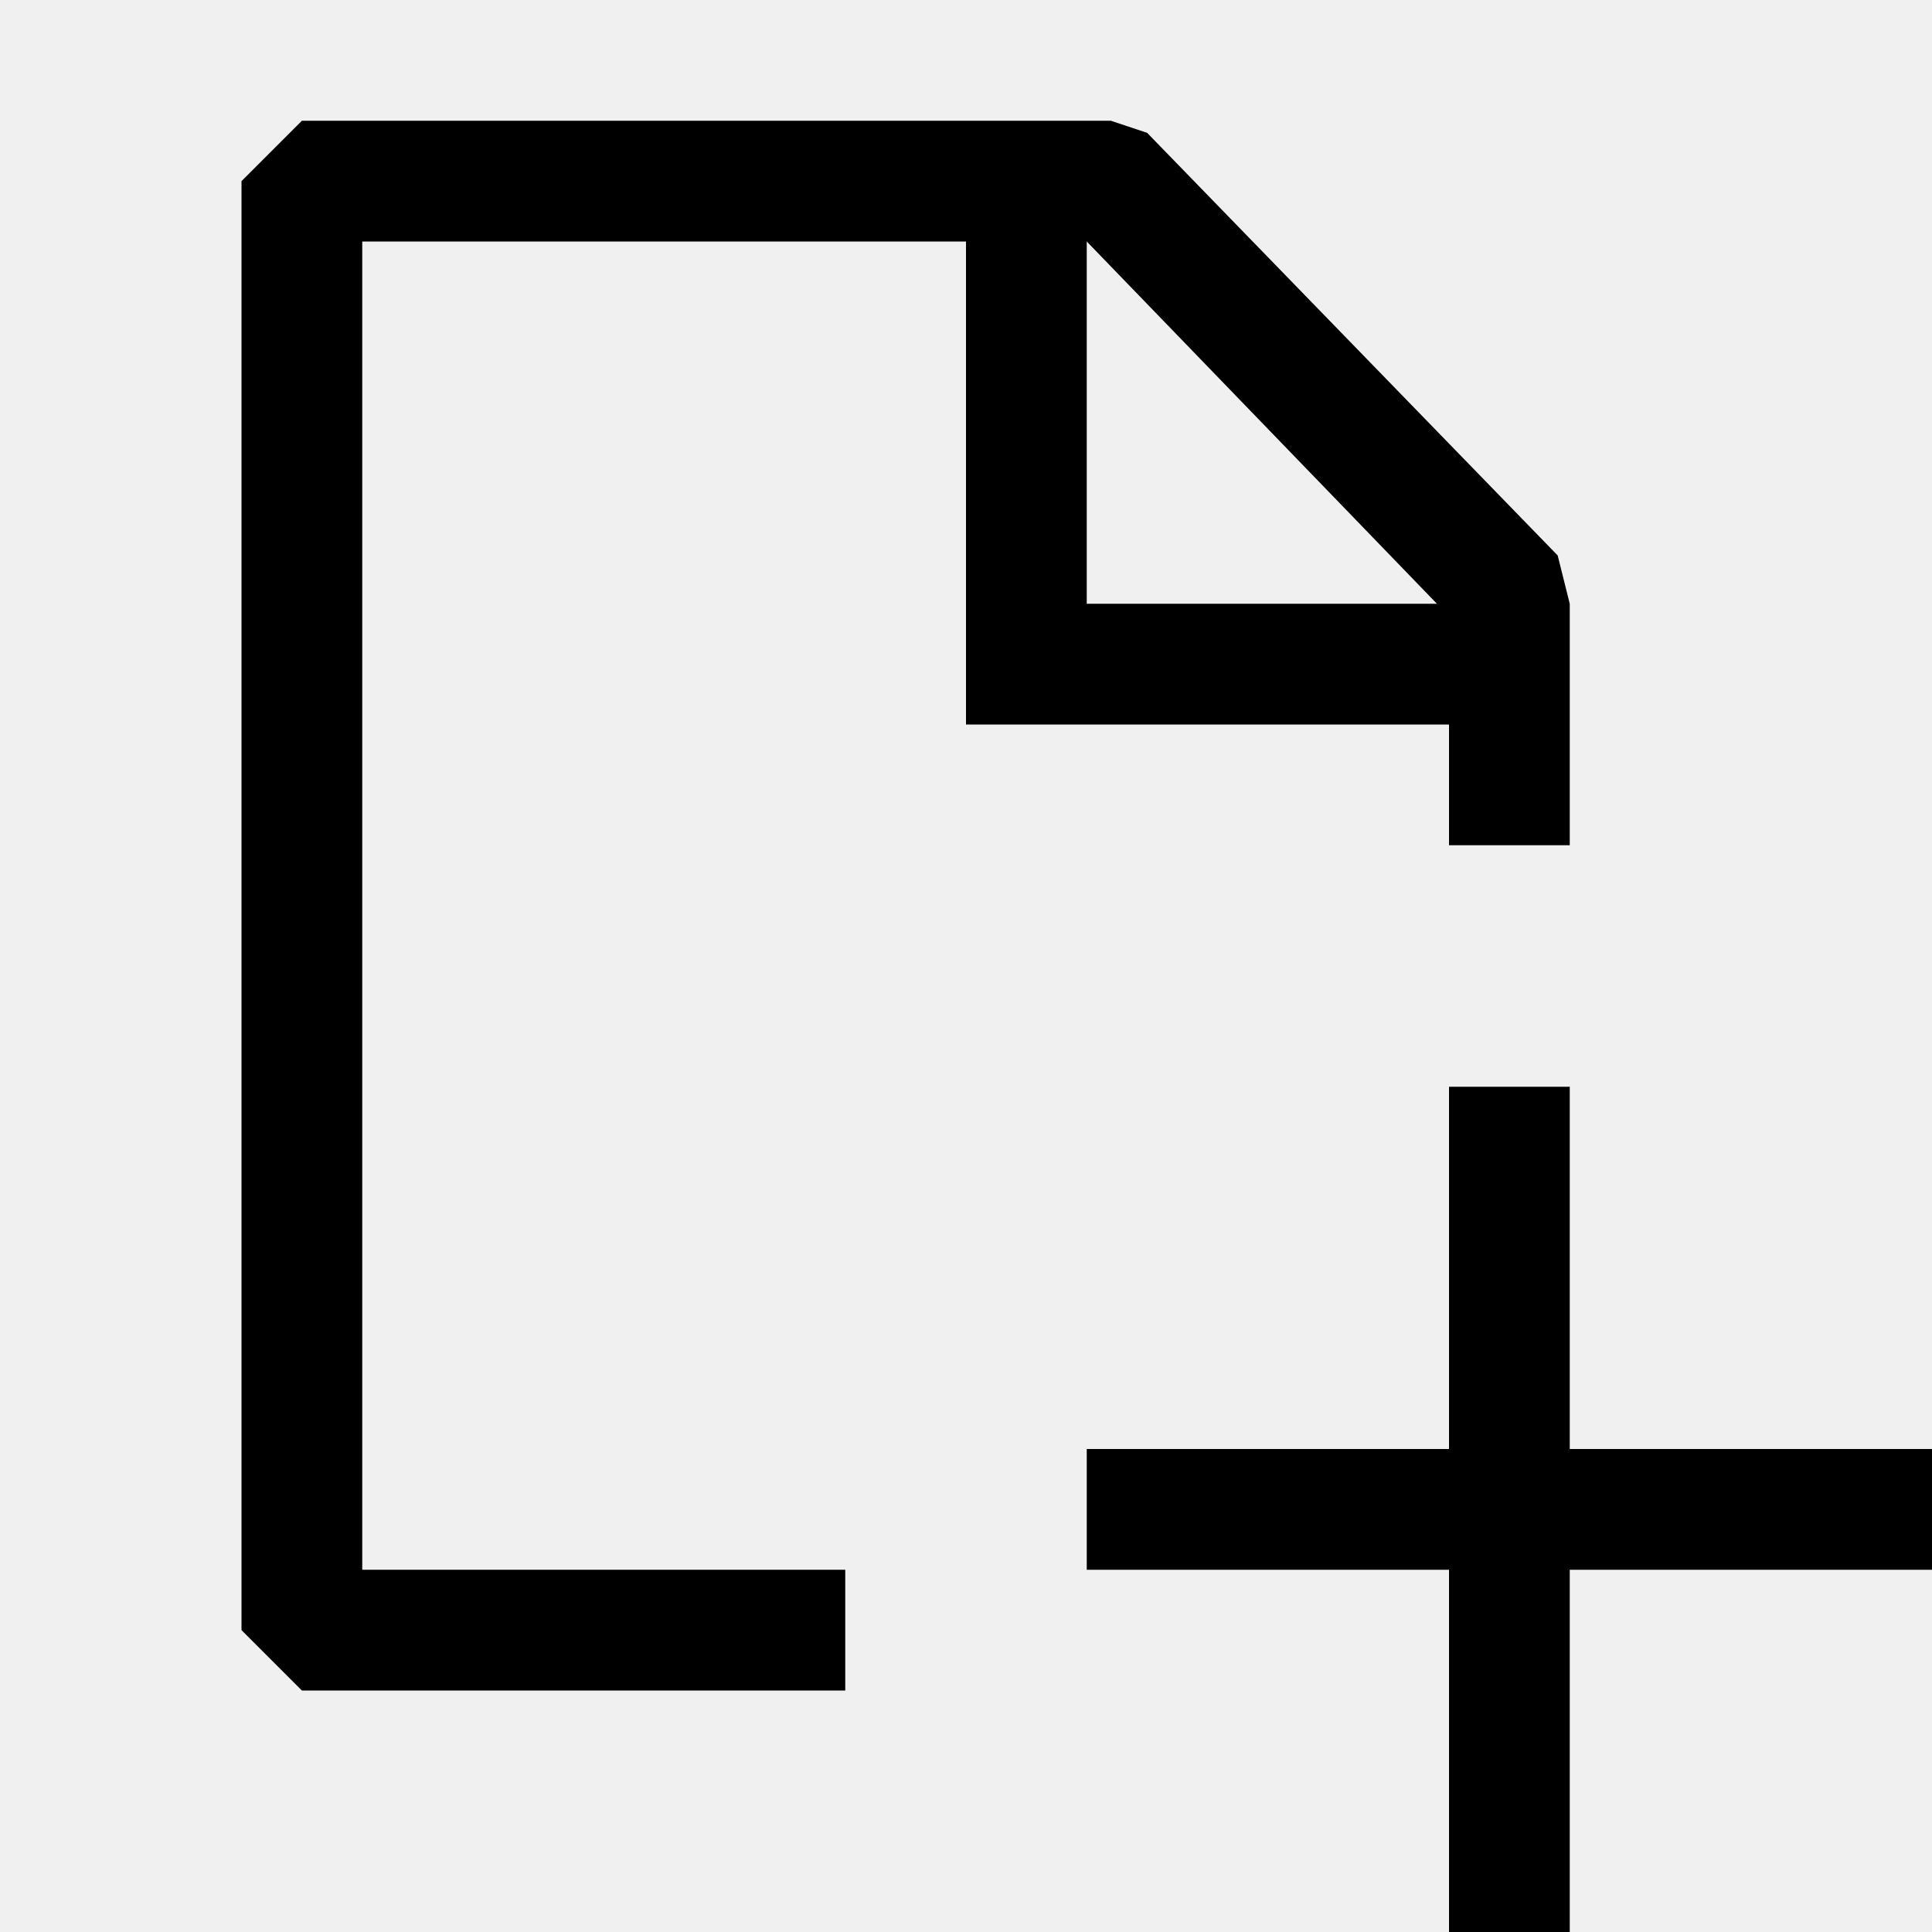
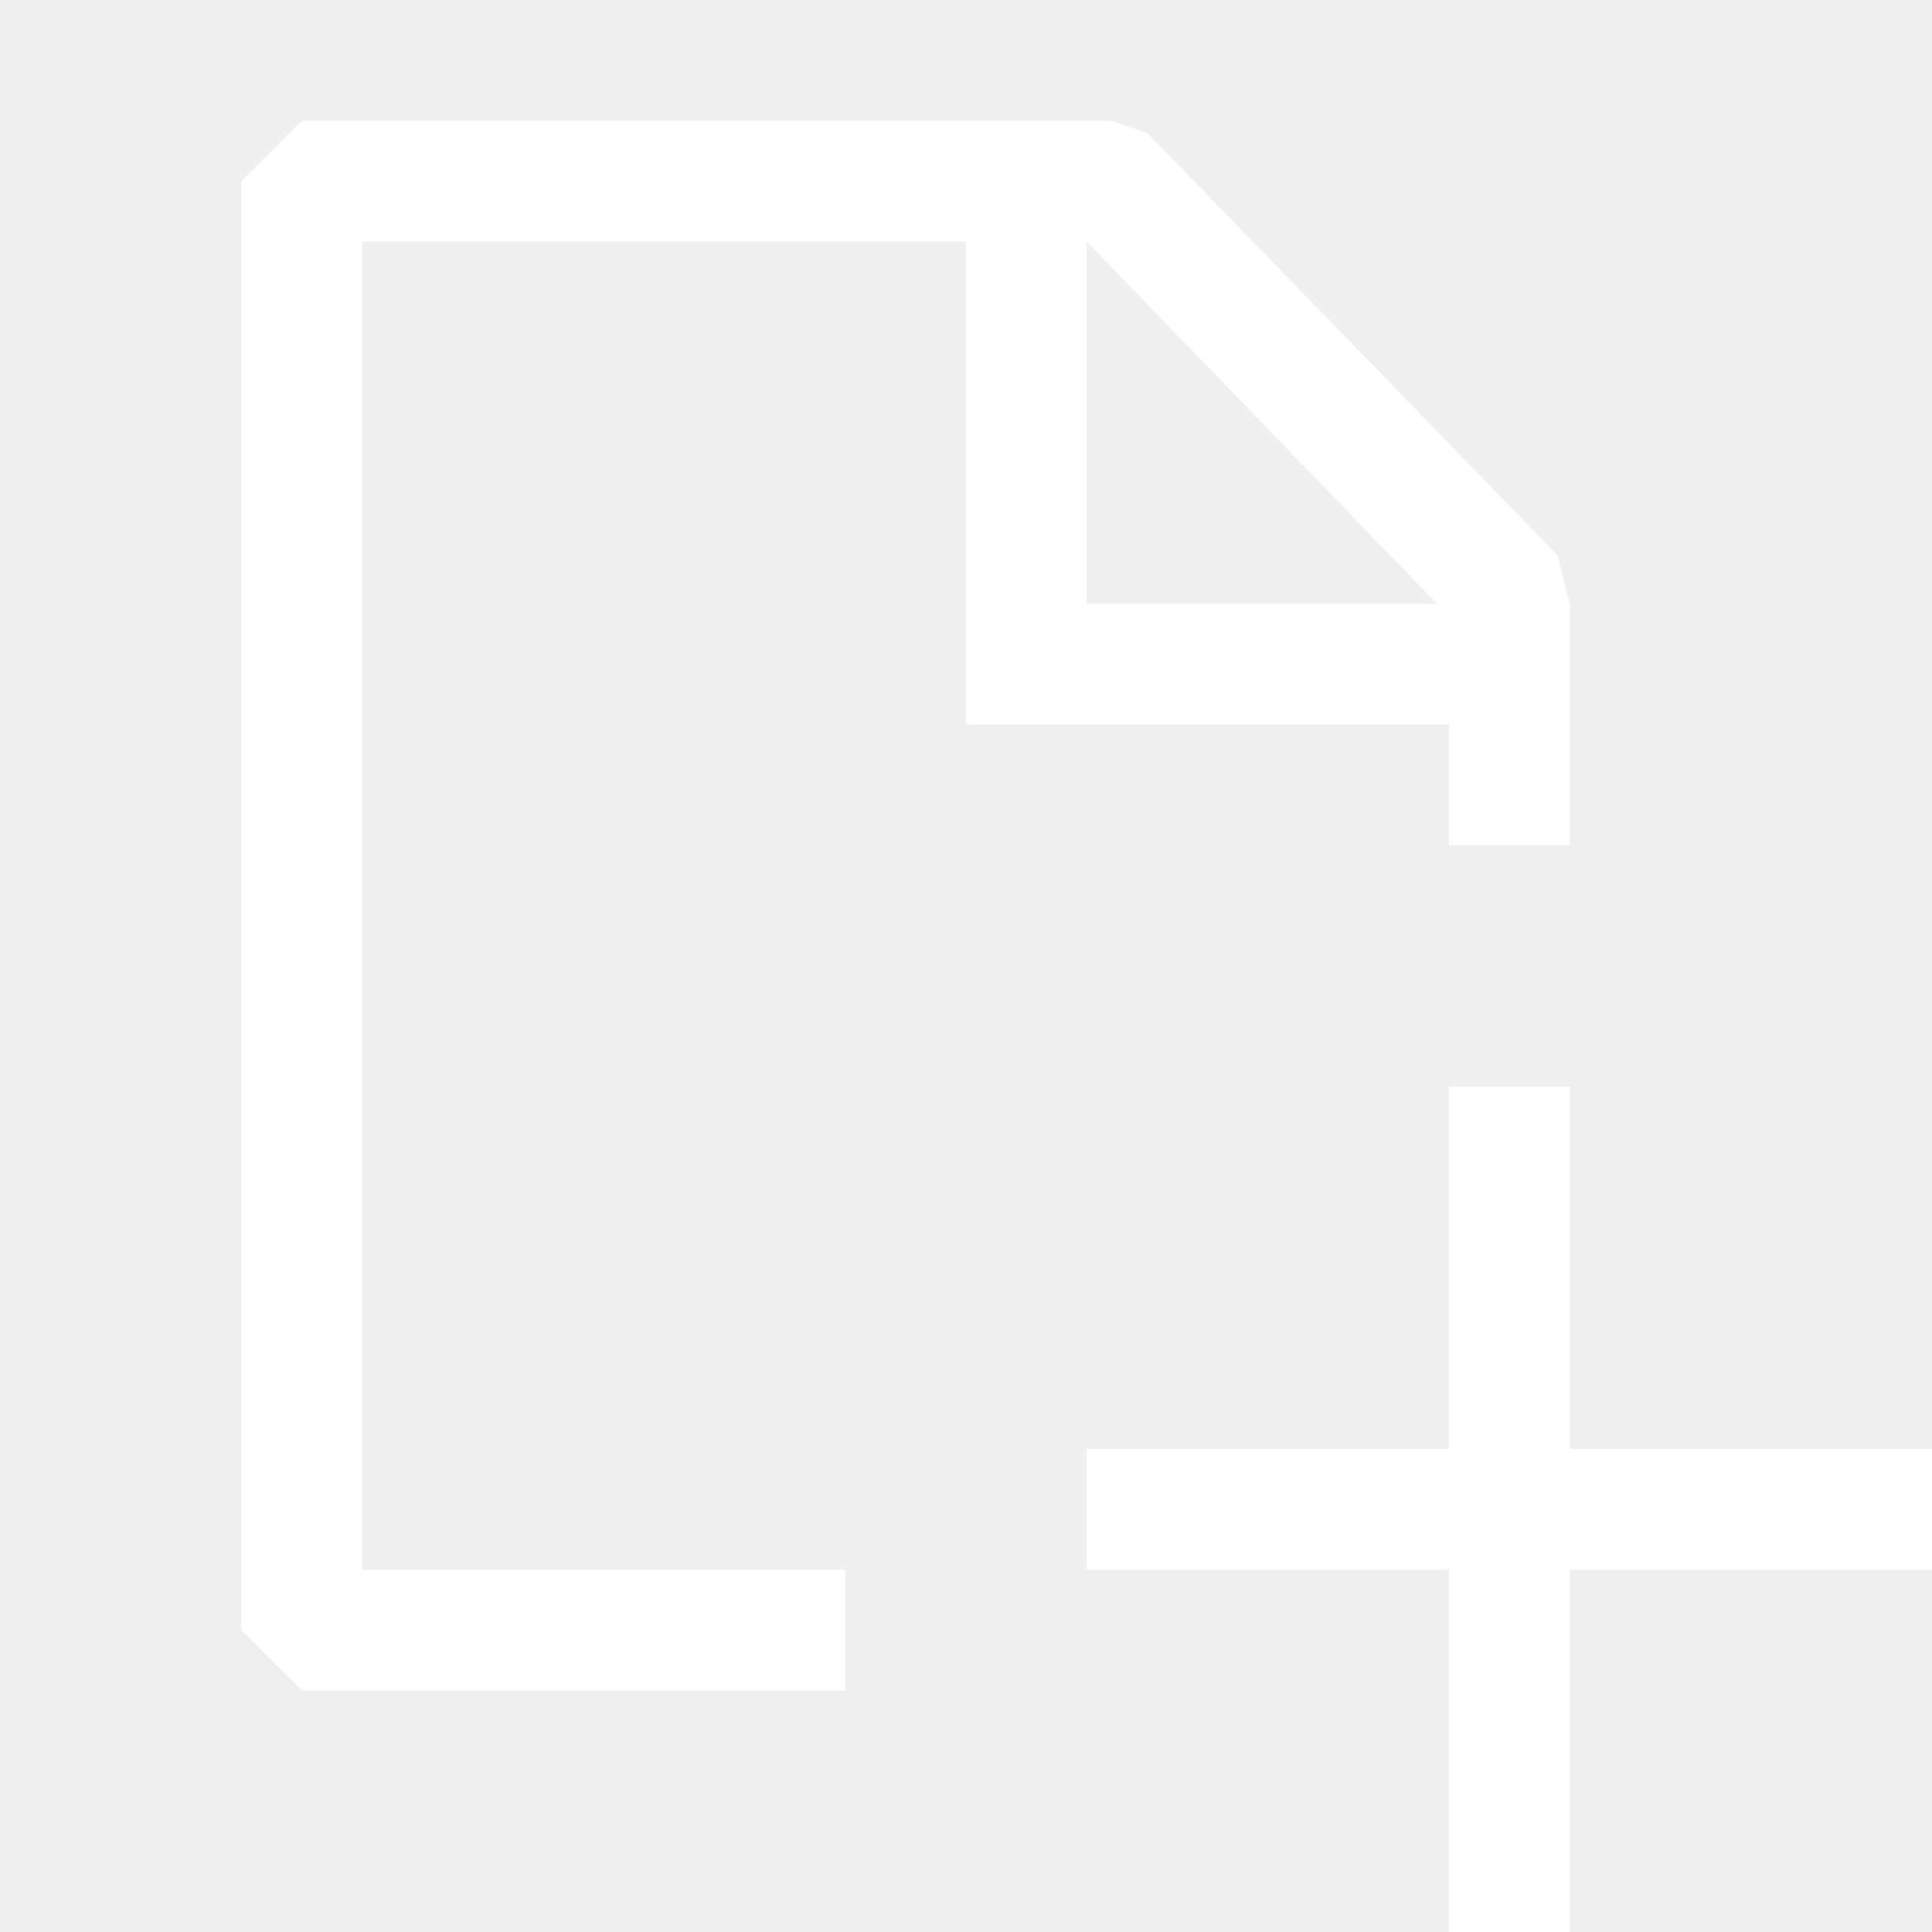
- <svg xmlns="http://www.w3.org/2000/svg" width="16" height="16" viewBox="0 0 16 16" fill="currentColor">
+ <svg xmlns="http://www.w3.org/2000/svg" width="16" height="16" viewBox="0 0 16 16" fill="white">
  <path fill-rule="evenodd" clip-rule="evenodd" d="M9.5 1.1l3.4 3.5.1.4v2h-1V6H8V2H3v11h4v1H2.5l-.5-.5v-12l.5-.5h6.7l.3.1zM9 2v3h2.9L9 2zm4 14h-1v-3H9v-1h3V9h1v3h3v1h-3v3z" />
</svg>
